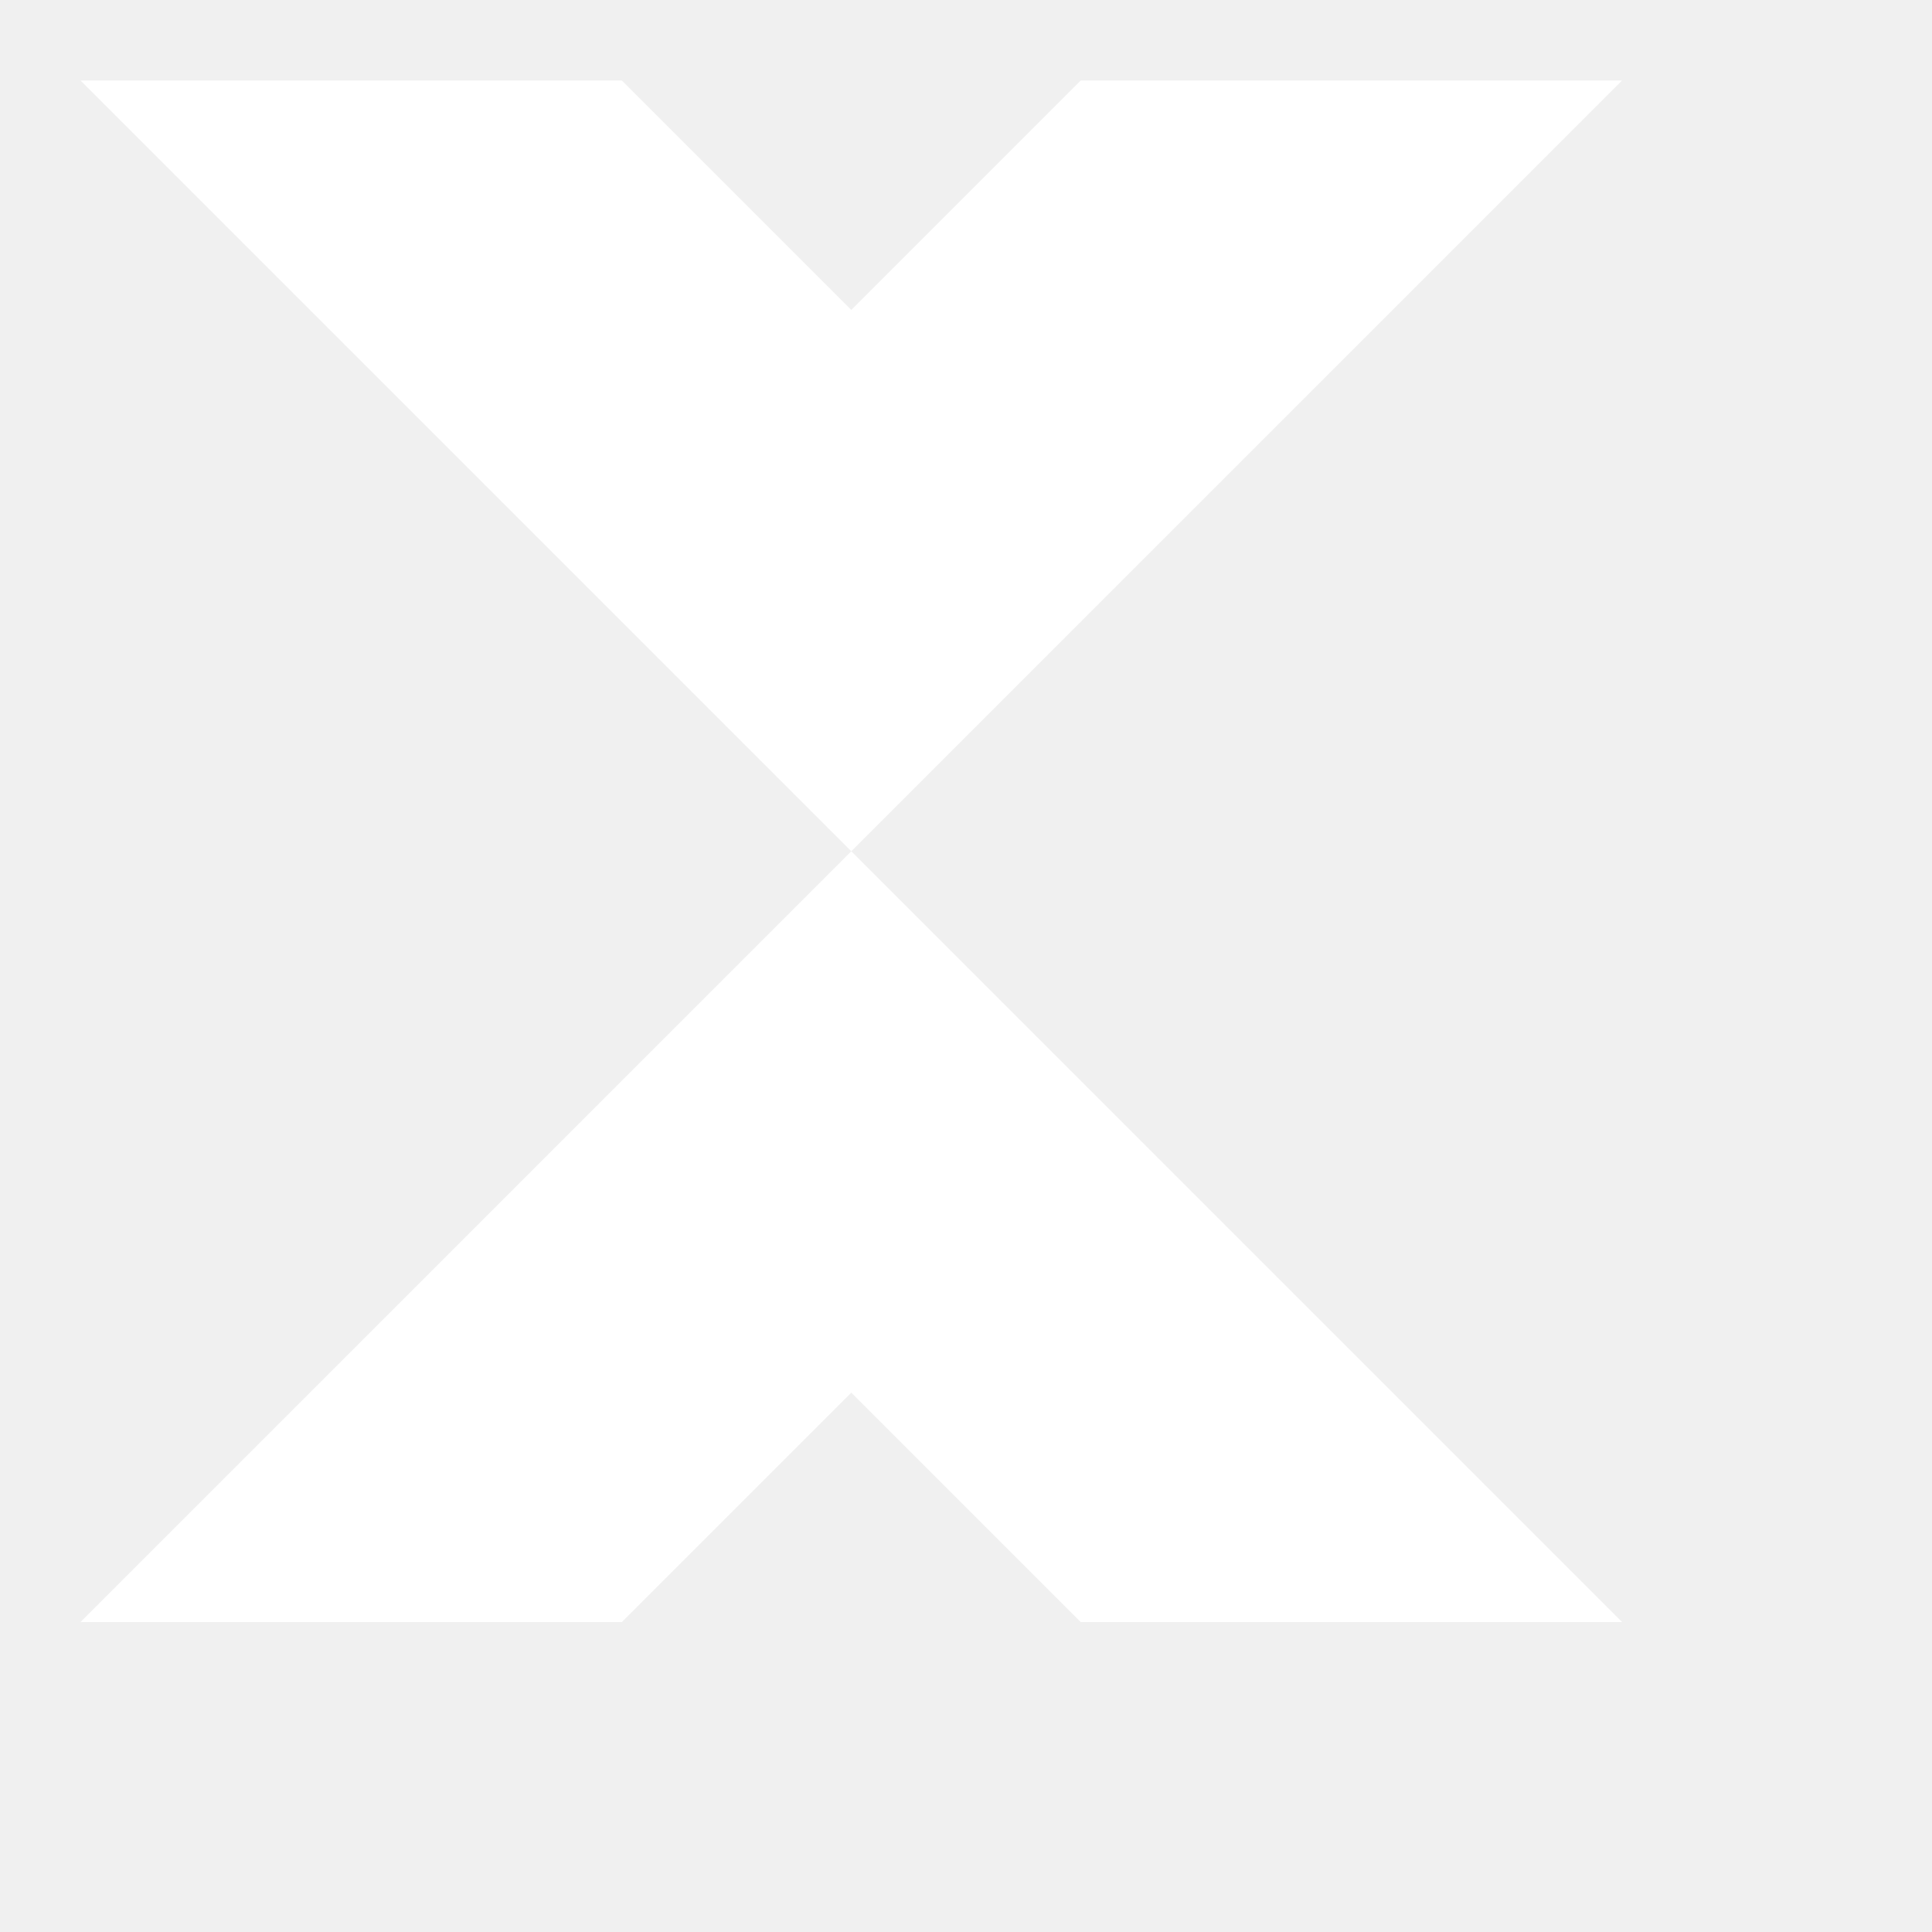
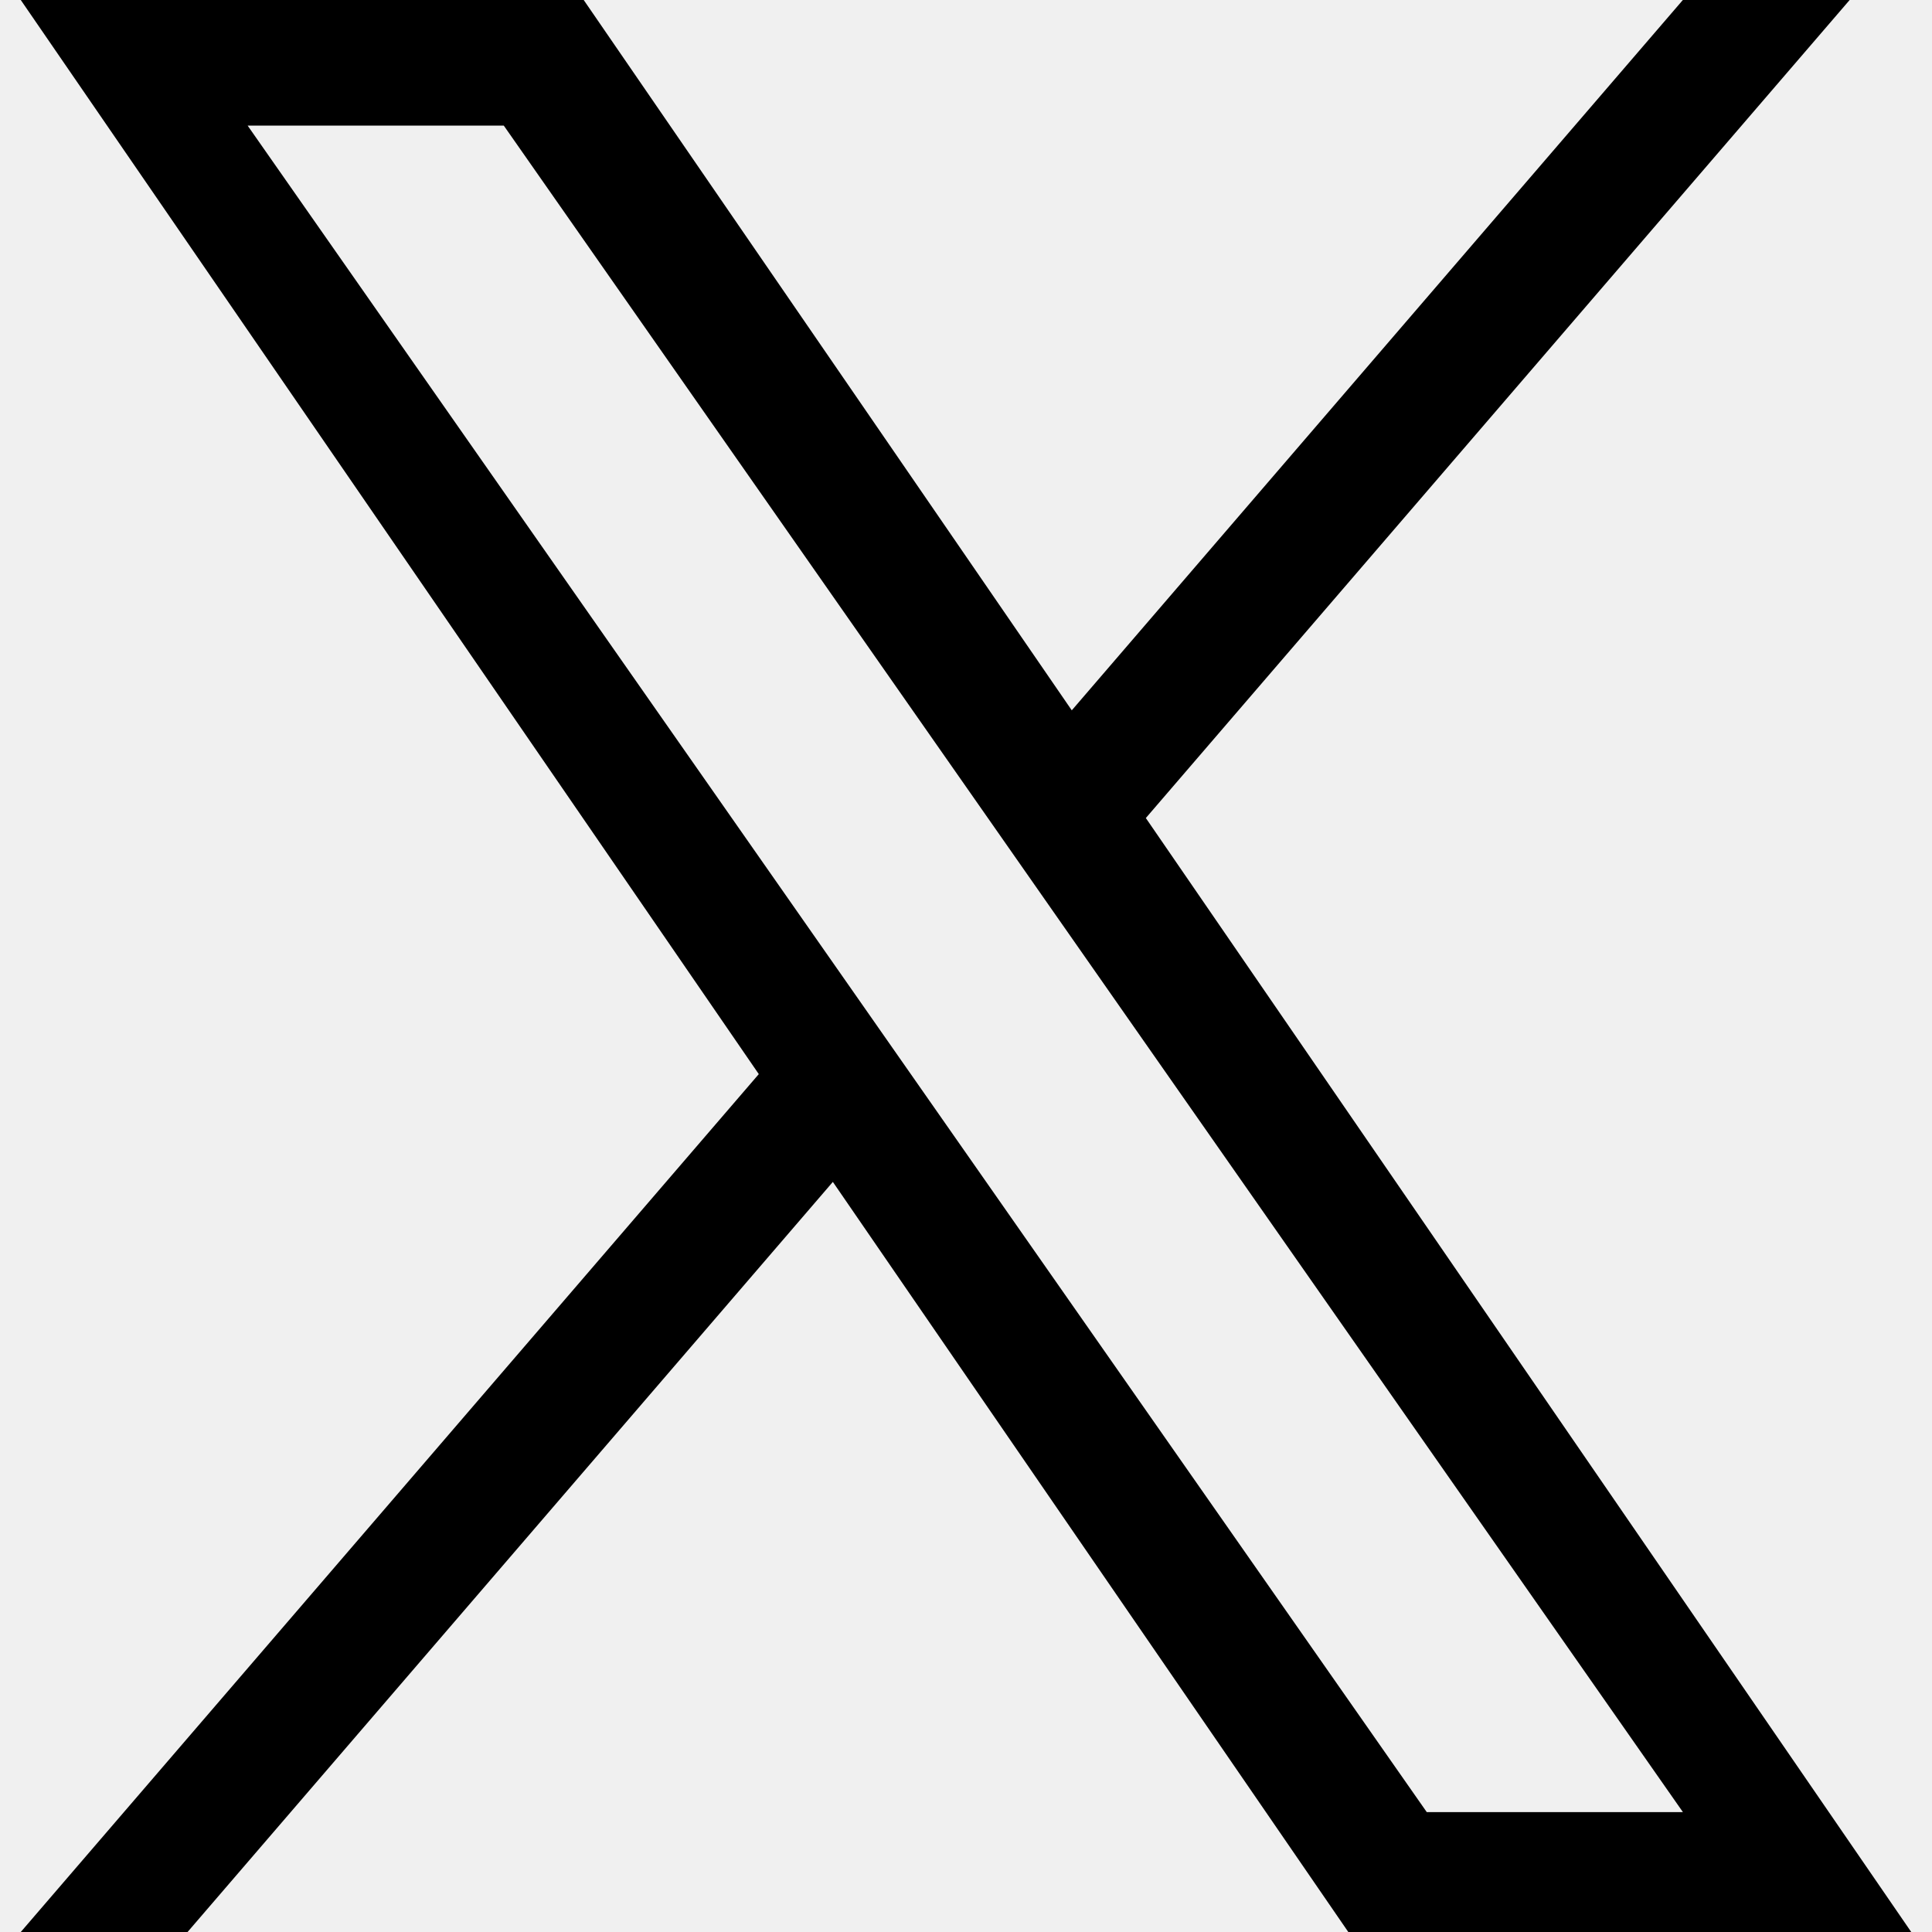
- <svg xmlns="http://www.w3.org/2000/svg" viewBox="0 0 24 24" fill="white">
-   <path d="M13.425 1l-2.85 2.85L7.725 1H1l9.575 9.575L1 20.15h6.725l2.85-2.85 2.85 2.85h6.725l-9.575-9.575L20.15 1z" />
+ <svg xmlns="http://www.w3.org/2000/svg" fill="#000000" role="img" viewBox="0 0 24 24">
+   <path d="M14.234 10.162 22.977 0h-2.072l-7.591 8.824L7.251 0H.258l9.168 13.343L.258 24H2.33l8.016-9.318L16.749 24h6.993zm-2.837 3.299-.929-1.329L3.076 1.56h3.182l5.965 8.532.929 1.329 7.754 11.09h-3.182z" />
</svg>
